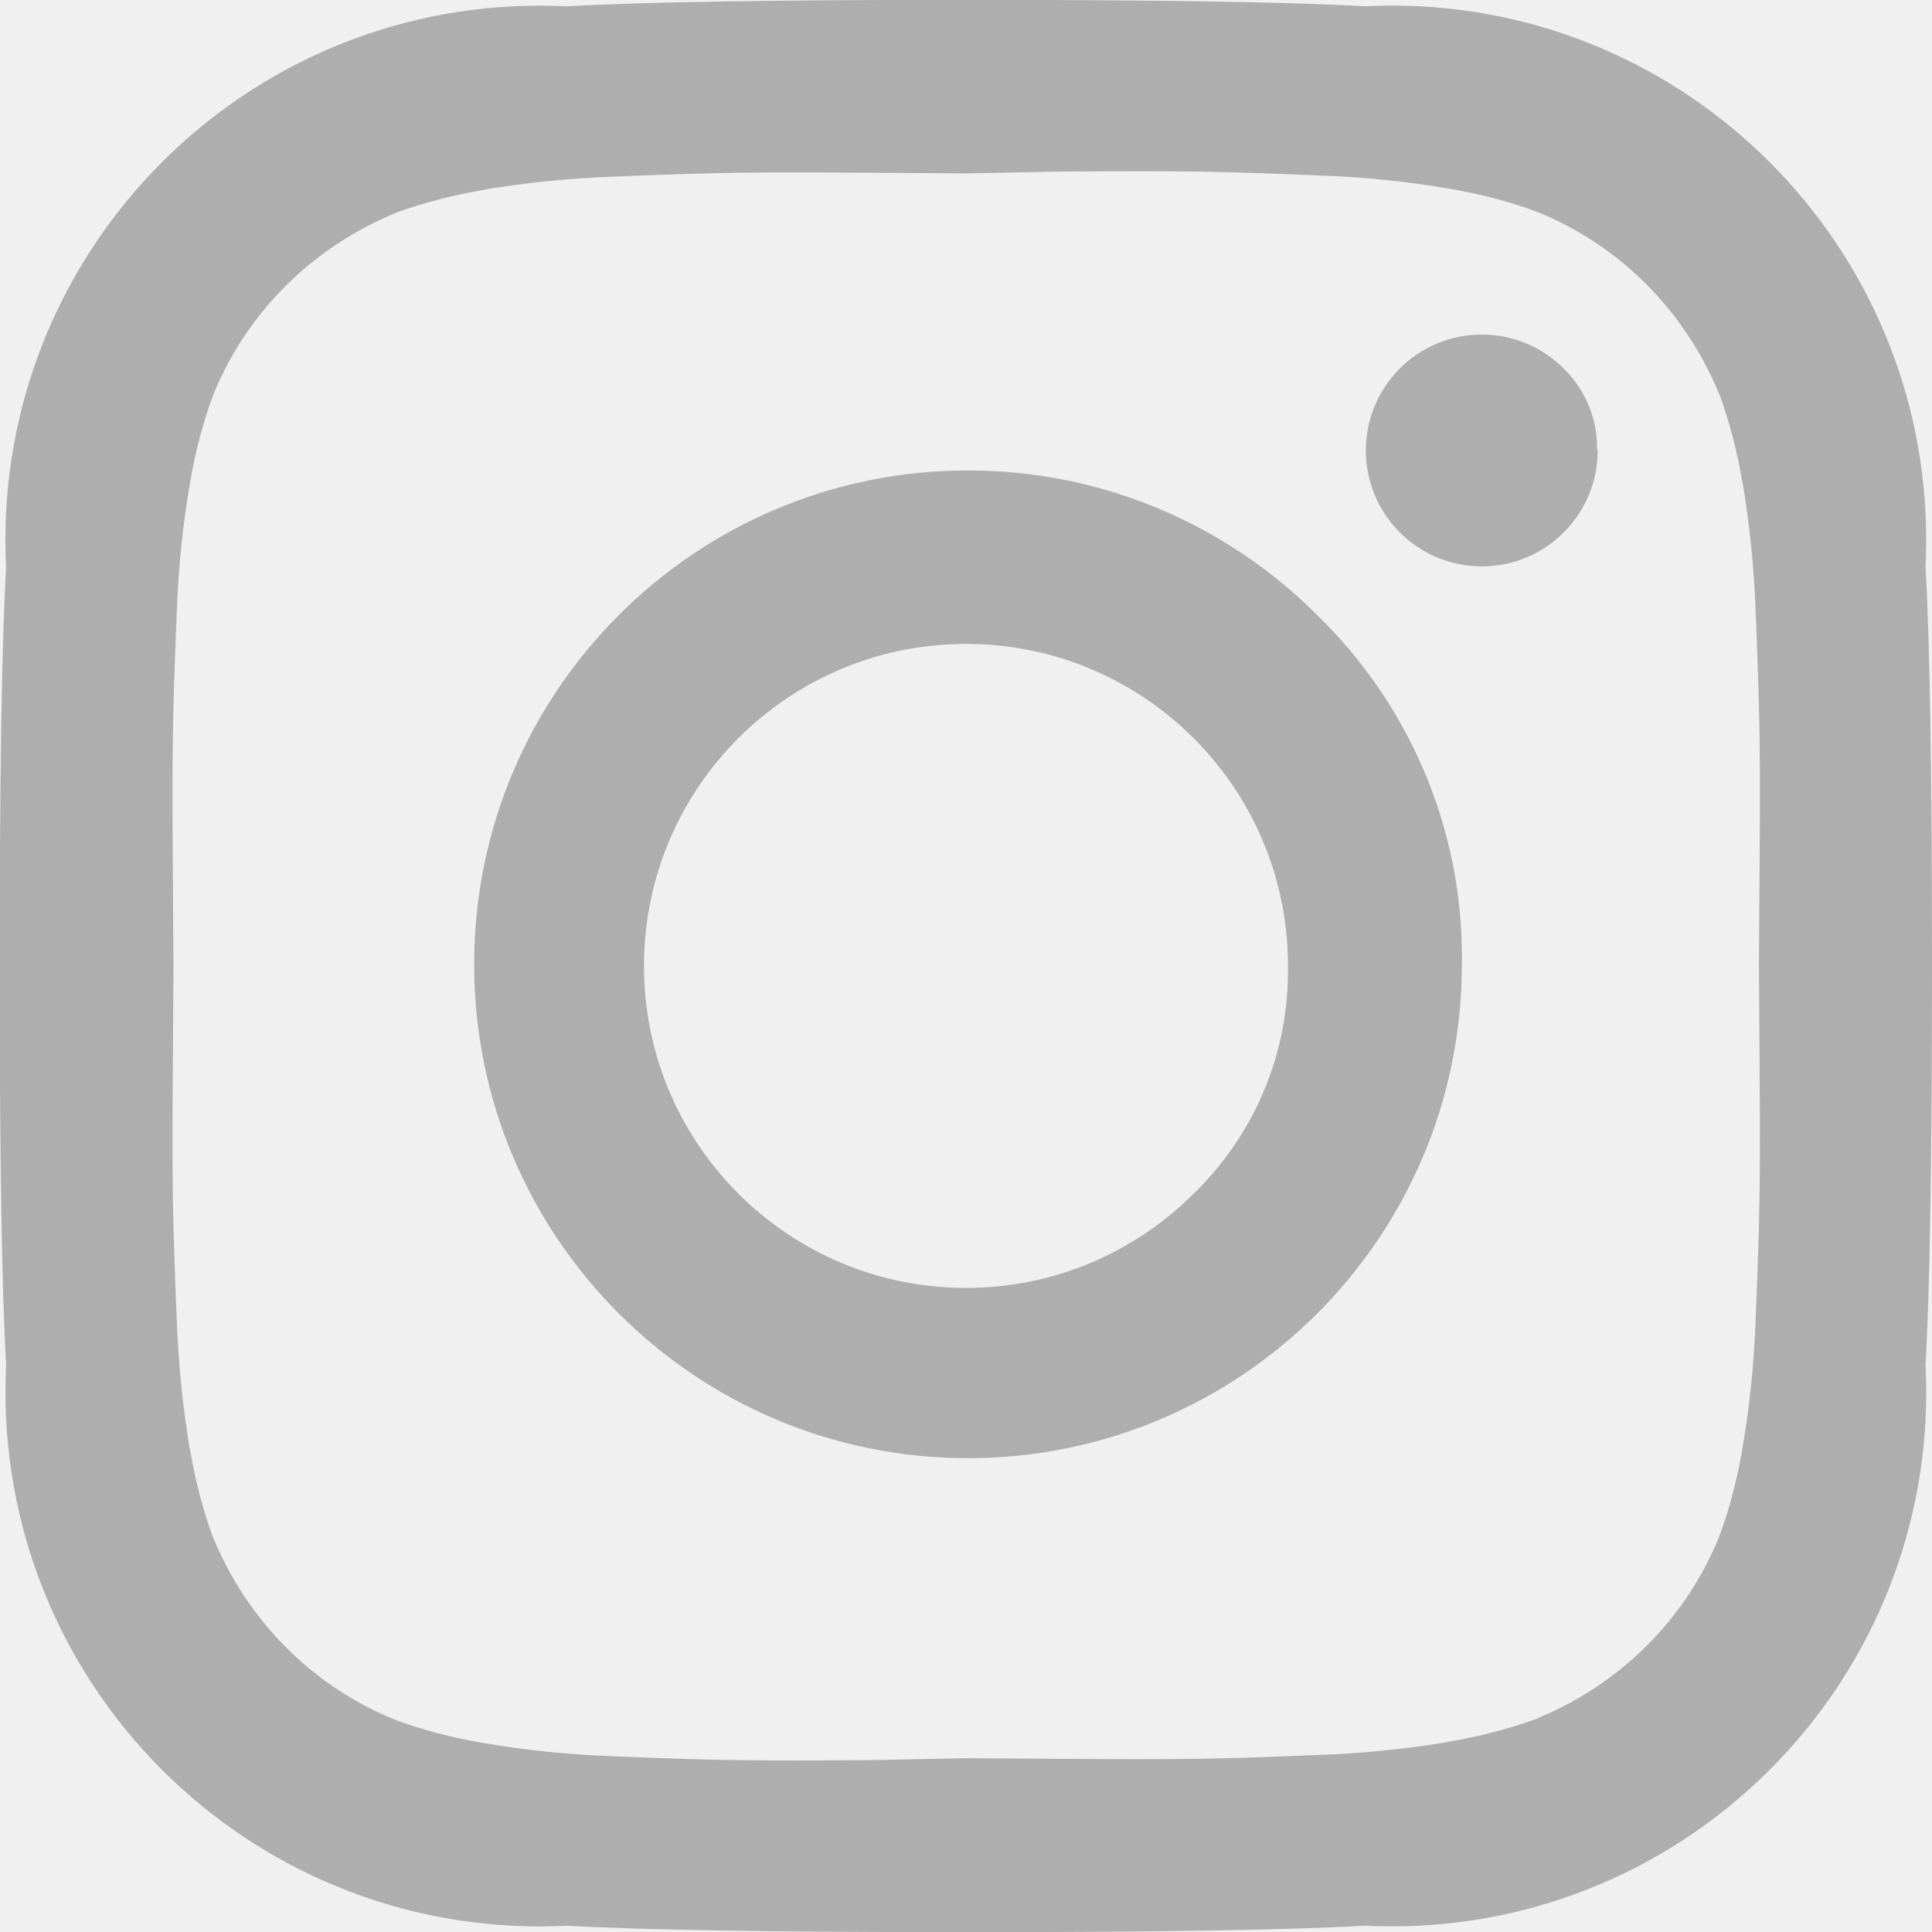
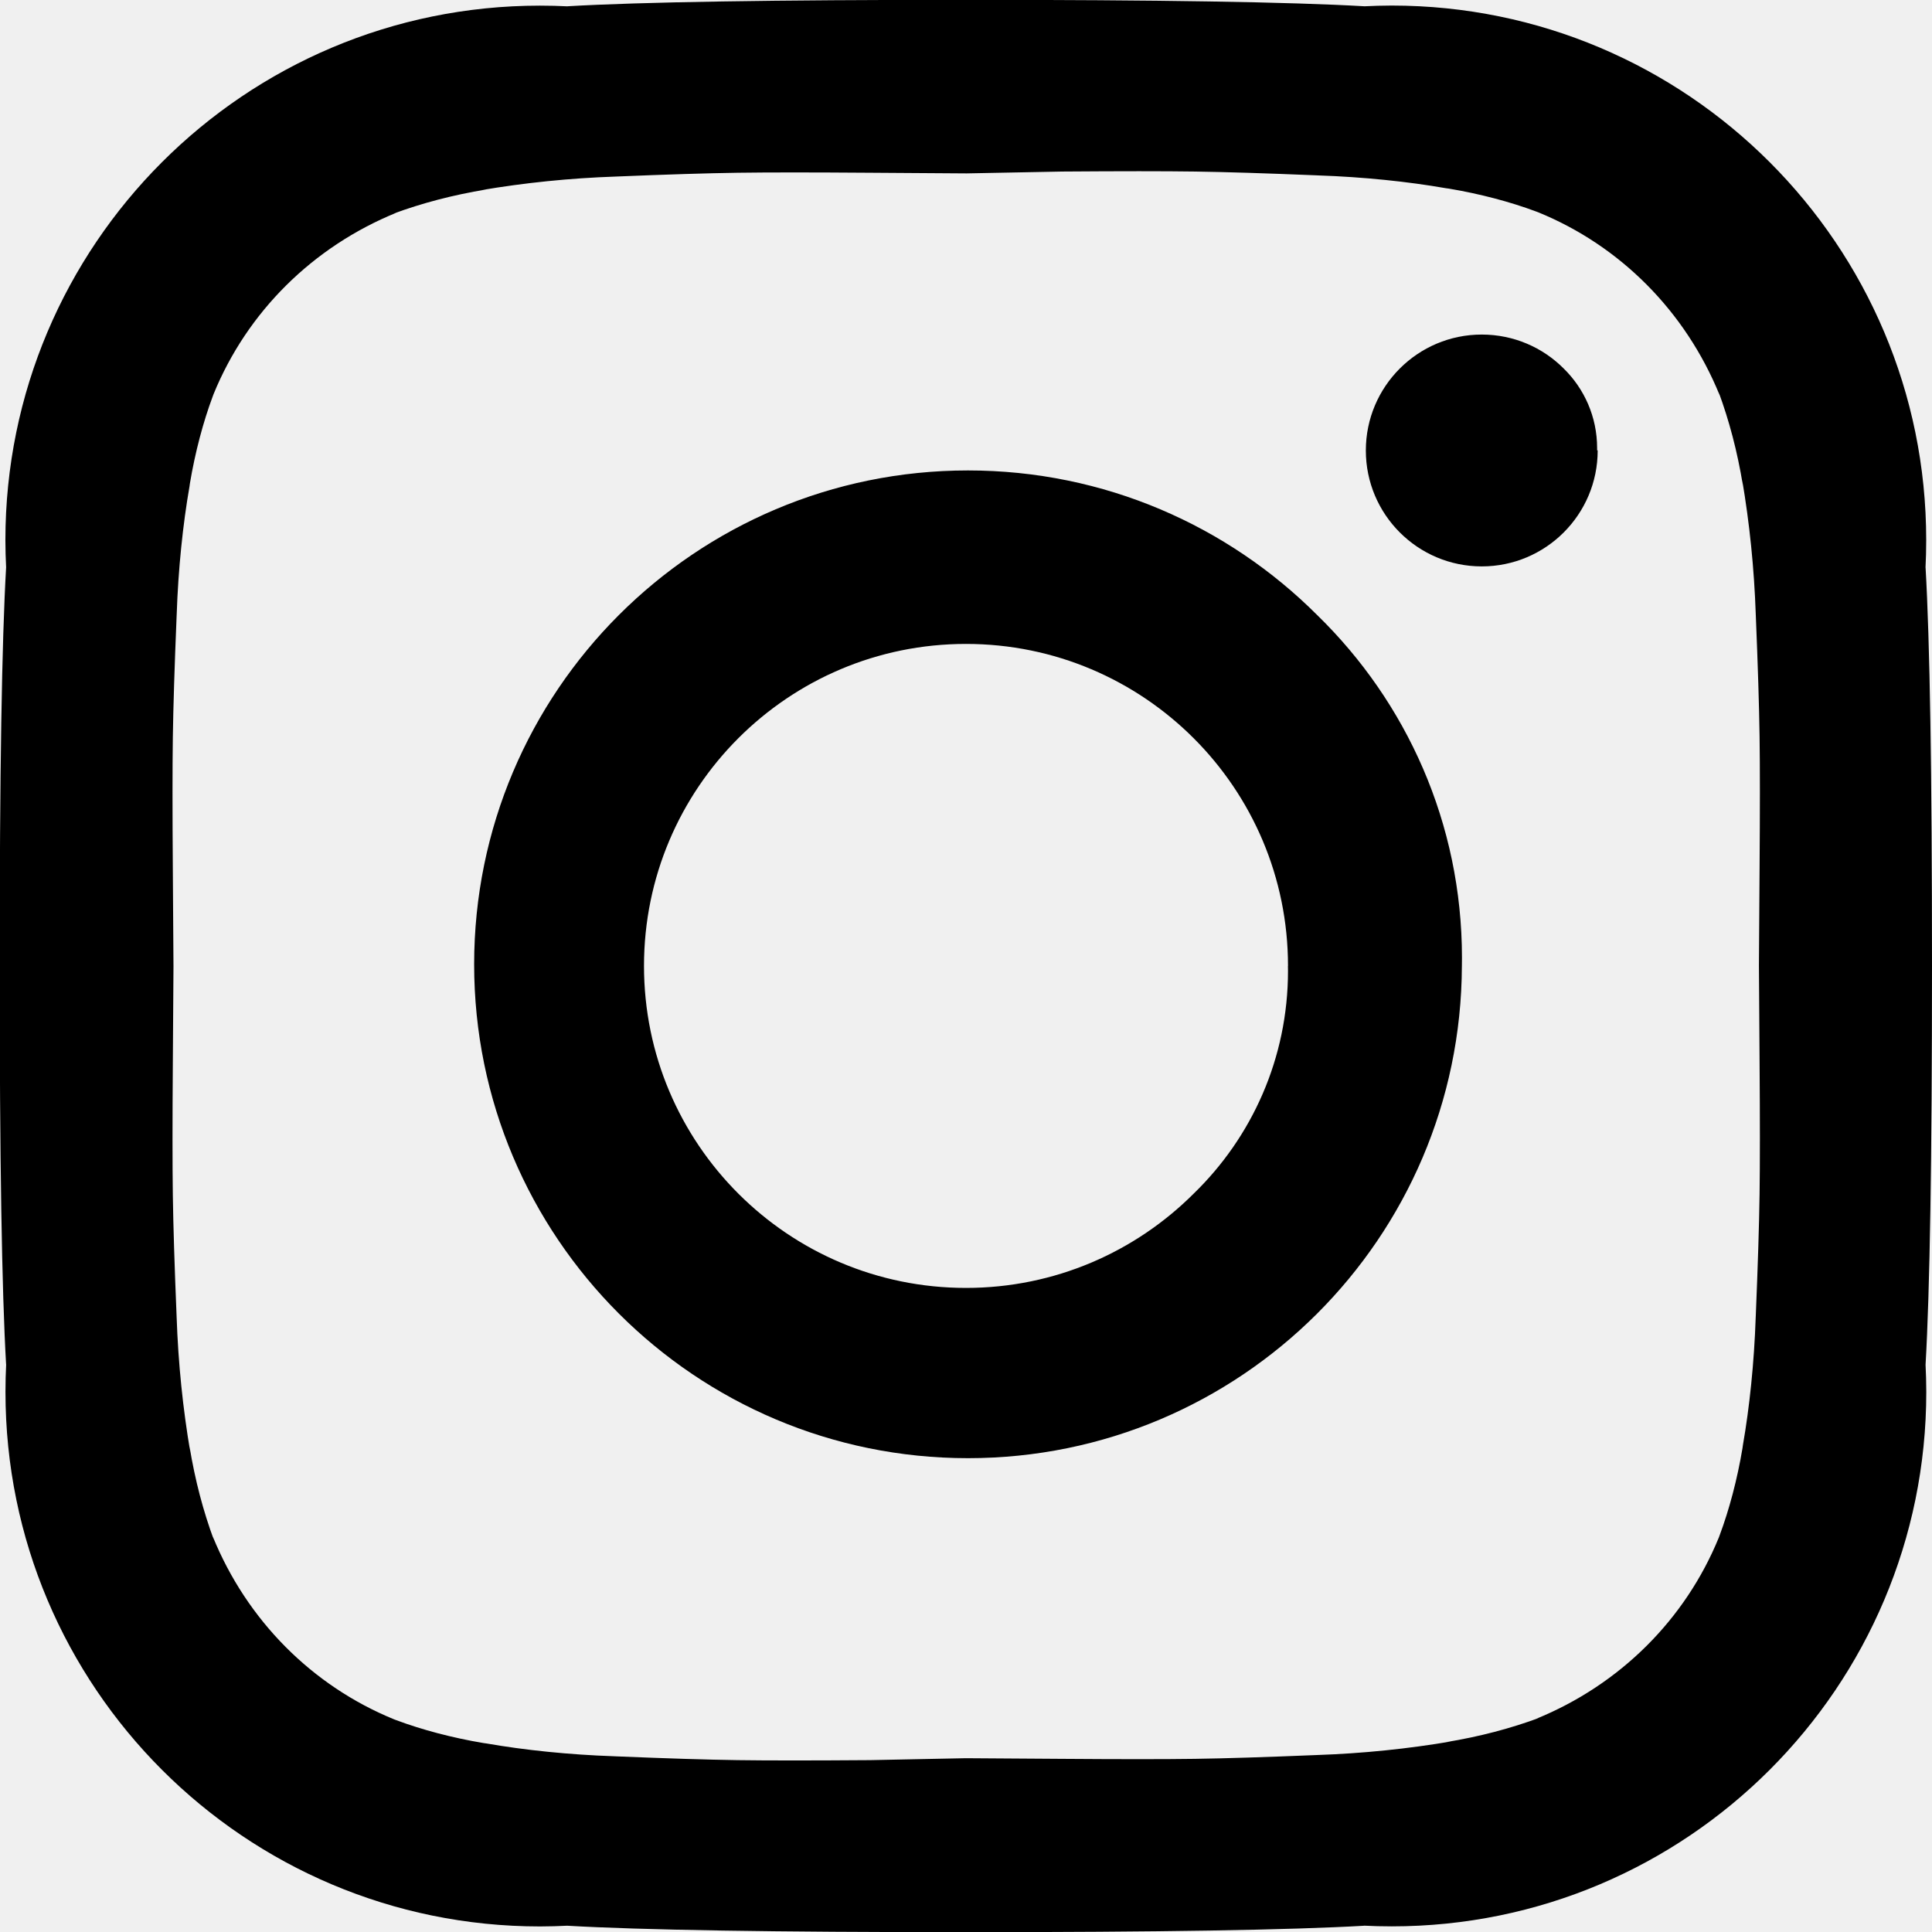
- <svg xmlns="http://www.w3.org/2000/svg" width="24" height="24" viewBox="0 0 24 24" fill="none">
-   <g clip-path="url(#clip0)">
-     <path d="M16 12V11.999C16 9.79 14.209 7.999 12 7.999C9.791 7.999 8 9.79 8 11.999C8 14.208 9.791 15.999 12 15.999C13.104 15.999 14.104 15.551 14.828 14.828C15.551 14.127 16 13.146 16 12.06C16 12.039 16 12.018 15.999 11.997V12H16ZM18.16 12C18.148 15.379 15.406 18.114 12.025 18.114C8.637 18.114 5.89 15.367 5.89 11.979C5.89 8.591 8.637 5.844 12.025 5.844C13.719 5.844 15.253 6.531 16.363 7.641C17.472 8.721 18.161 10.228 18.161 11.897C18.161 11.933 18.161 11.97 18.16 12.006V12.001V12ZM19.847 5.594V5.596C19.847 6.391 19.202 7.036 18.407 7.036C17.612 7.036 16.967 6.391 16.967 5.596C16.967 4.801 17.612 4.156 18.407 4.156C18.805 4.156 19.165 4.317 19.425 4.578C19.681 4.829 19.84 5.179 19.84 5.566V5.595V5.594H19.847ZM12.007 2.154L10.812 2.146C10.088 2.141 9.538 2.141 9.163 2.146C8.788 2.151 8.285 2.167 7.655 2.193C7.07 2.213 6.515 2.271 5.972 2.363L6.045 2.353C5.62 2.423 5.243 2.523 4.882 2.656L4.925 2.642C3.881 3.067 3.068 3.879 2.653 4.896L2.643 4.923C2.524 5.241 2.424 5.618 2.359 6.006L2.354 6.043C2.272 6.512 2.214 7.067 2.195 7.632L2.194 7.653C2.168 8.284 2.152 8.786 2.147 9.161C2.142 9.536 2.142 10.085 2.147 10.81C2.152 11.535 2.155 11.933 2.155 12.005C2.155 12.077 2.152 12.475 2.147 13.2C2.142 13.925 2.142 14.474 2.147 14.849C2.152 15.224 2.168 15.726 2.194 16.357C2.214 16.942 2.272 17.497 2.364 18.04L2.354 17.967C2.424 18.392 2.524 18.769 2.657 19.13L2.643 19.087C3.068 20.131 3.88 20.944 4.897 21.359L4.924 21.369C5.242 21.488 5.619 21.588 6.007 21.653L6.044 21.658C6.513 21.74 7.068 21.798 7.632 21.817L7.653 21.818C8.284 21.844 8.786 21.86 9.161 21.865C9.536 21.87 10.085 21.87 10.81 21.865L11.998 21.841L13.193 21.849C13.917 21.854 14.467 21.854 14.842 21.849C15.217 21.844 15.72 21.828 16.35 21.802C16.935 21.782 17.49 21.724 18.033 21.632L17.96 21.642C18.385 21.572 18.762 21.472 19.123 21.339L19.08 21.353C20.124 20.928 20.937 20.116 21.352 19.099L21.362 19.072C21.481 18.754 21.581 18.377 21.646 17.989L21.651 17.952C21.733 17.483 21.791 16.928 21.81 16.364L21.811 16.343C21.837 15.712 21.853 15.21 21.858 14.835C21.863 14.46 21.863 13.911 21.858 13.186C21.853 12.461 21.85 12.063 21.85 11.991C21.85 11.919 21.853 11.521 21.858 10.796C21.863 10.071 21.863 9.522 21.858 9.147C21.853 8.772 21.837 8.27 21.811 7.639C21.791 7.054 21.733 6.499 21.641 5.956L21.651 6.029C21.581 5.604 21.481 5.227 21.348 4.866L21.362 4.909C20.937 3.865 20.125 3.052 19.108 2.637L19.081 2.627C18.763 2.508 18.386 2.408 17.998 2.343L17.961 2.338C17.492 2.256 16.937 2.198 16.373 2.179L16.352 2.178C15.721 2.152 15.219 2.136 14.844 2.131C14.469 2.126 13.92 2.126 13.195 2.131L12.007 2.154ZM24 12C24 14.385 23.973 16.036 23.92 16.953C23.925 17.054 23.929 17.172 23.929 17.29C23.929 20.957 20.956 23.93 17.289 23.93C17.17 23.93 17.052 23.927 16.935 23.921L16.951 23.922C16.034 23.975 14.383 24.002 11.998 24.002C9.613 24.002 7.962 23.975 7.045 23.922C6.944 23.927 6.826 23.931 6.708 23.931C3.041 23.931 0.068 20.958 0.068 17.291C0.068 17.172 0.071 17.054 0.077 16.937L0.076 16.953C0.023 16.036 -0.004 14.385 -0.004 12C-0.004 9.615 0.023 7.964 0.076 7.047C0.071 6.946 0.067 6.828 0.067 6.71C0.067 3.043 3.04 0.07 6.707 0.07C6.826 0.07 6.944 0.073 7.061 0.079L7.045 0.078C7.962 0.025 9.613 -0.002 11.998 -0.002C14.383 -0.002 16.034 0.025 16.951 0.078C17.052 0.073 17.17 0.069 17.288 0.069C20.955 0.069 23.928 3.042 23.928 6.709C23.928 6.828 23.925 6.946 23.919 7.063L23.92 7.047C23.973 7.963 24 9.614 24 12Z" fill="#AEAEAE" />
-   </g>
-   <defs>
-     <clipPath id="clip0">
-       <rect width="24" height="24" fill="white" />
-     </clipPath>
-   </defs>
+ <svg xmlns="http://www.w3.org/2000/svg" viewBox="0 0 24 24">
+   <path d="m16 12v-.001c0-2.209-1.791-4-4-4s-4 1.791-4 4 1.791 4 4 4c1.104 0 2.104-.448 2.828-1.171.723-.701 1.172-1.682 1.172-2.768 0-.021 0-.042-.001-.063v.003zm2.16 0c-.012 3.379-2.754 6.114-6.135 6.114-3.388 0-6.135-2.747-6.135-6.135s2.747-6.135 6.135-6.135c1.694 0 3.228.687 4.338 1.797 1.109 1.08 1.798 2.587 1.798 4.256 0 .036 0 .073-.001.109v-.005zm1.687-6.406v.002c0 .795-.645 1.44-1.44 1.44s-1.44-.645-1.44-1.44.645-1.44 1.44-1.44c.398 0 .758.161 1.018.422.256.251.415.601.415.988v.029-.001zm-7.84-3.44-1.195-.008q-1.086-.008-1.649 0t-1.508.047c-.585.02-1.14.078-1.683.17l.073-.01c-.425.07-.802.17-1.163.303l.043-.014c-1.044.425-1.857 1.237-2.272 2.254l-.01.027c-.119.318-.219.695-.284 1.083l-.005.037c-.082.469-.14 1.024-.159 1.589l-.001.021q-.039.946-.047 1.508t0 1.649.008 1.195-.008 1.195 0 1.649.047 1.508c.02.585.078 1.14.17 1.683l-.01-.073c.07.425.17.802.303 1.163l-.014-.043c.425 1.044 1.237 1.857 2.254 2.272l.027.01c.318.119.695.219 1.083.284l.037.005c.469.082 1.024.14 1.588.159l.021.001q.946.039 1.508.047t1.649 0l1.188-.024 1.195.008q1.086.008 1.649 0t1.508-.047c.585-.02 1.14-.078 1.683-.17l-.073.01c.425-.07.802-.17 1.163-.303l-.043.014c1.044-.425 1.857-1.237 2.272-2.254l.01-.027c.119-.318.219-.695.284-1.083l.005-.037c.082-.469.14-1.024.159-1.588l.001-.021q.039-.946.047-1.508t0-1.649-.008-1.195.008-1.195 0-1.649-.047-1.508c-.02-.585-.078-1.14-.17-1.683l.01.073c-.07-.425-.17-.802-.303-1.163l.014.043c-.425-1.044-1.237-1.857-2.254-2.272l-.027-.01c-.318-.119-.695-.219-1.083-.284l-.037-.005c-.469-.082-1.024-.14-1.588-.159l-.021-.001q-.946-.039-1.508-.047t-1.649 0zm11.993 9.846q0 3.578-.08 4.953c.005.101.009.219.009.337 0 3.667-2.973 6.64-6.64 6.64-.119 0-.237-.003-.354-.009l.016.001q-1.375.08-4.953.08t-4.953-.08c-.101.005-.219.009-.337.009-3.667 0-6.64-2.973-6.64-6.64 0-.119.003-.237.009-.354l-.001.016q-.08-1.375-.08-4.953t.08-4.953c-.005-.101-.009-.219-.009-.337 0-3.667 2.973-6.64 6.64-6.64.119 0 .237.003.354.009l-.016-.001q1.375-.08 4.953-.08t4.953.08c.101-.005.219-.009.337-.009 3.667 0 6.64 2.973 6.64 6.64 0 .119-.003.237-.009.354l.001-.016q.08 1.374.08 4.953z" />
</svg>
